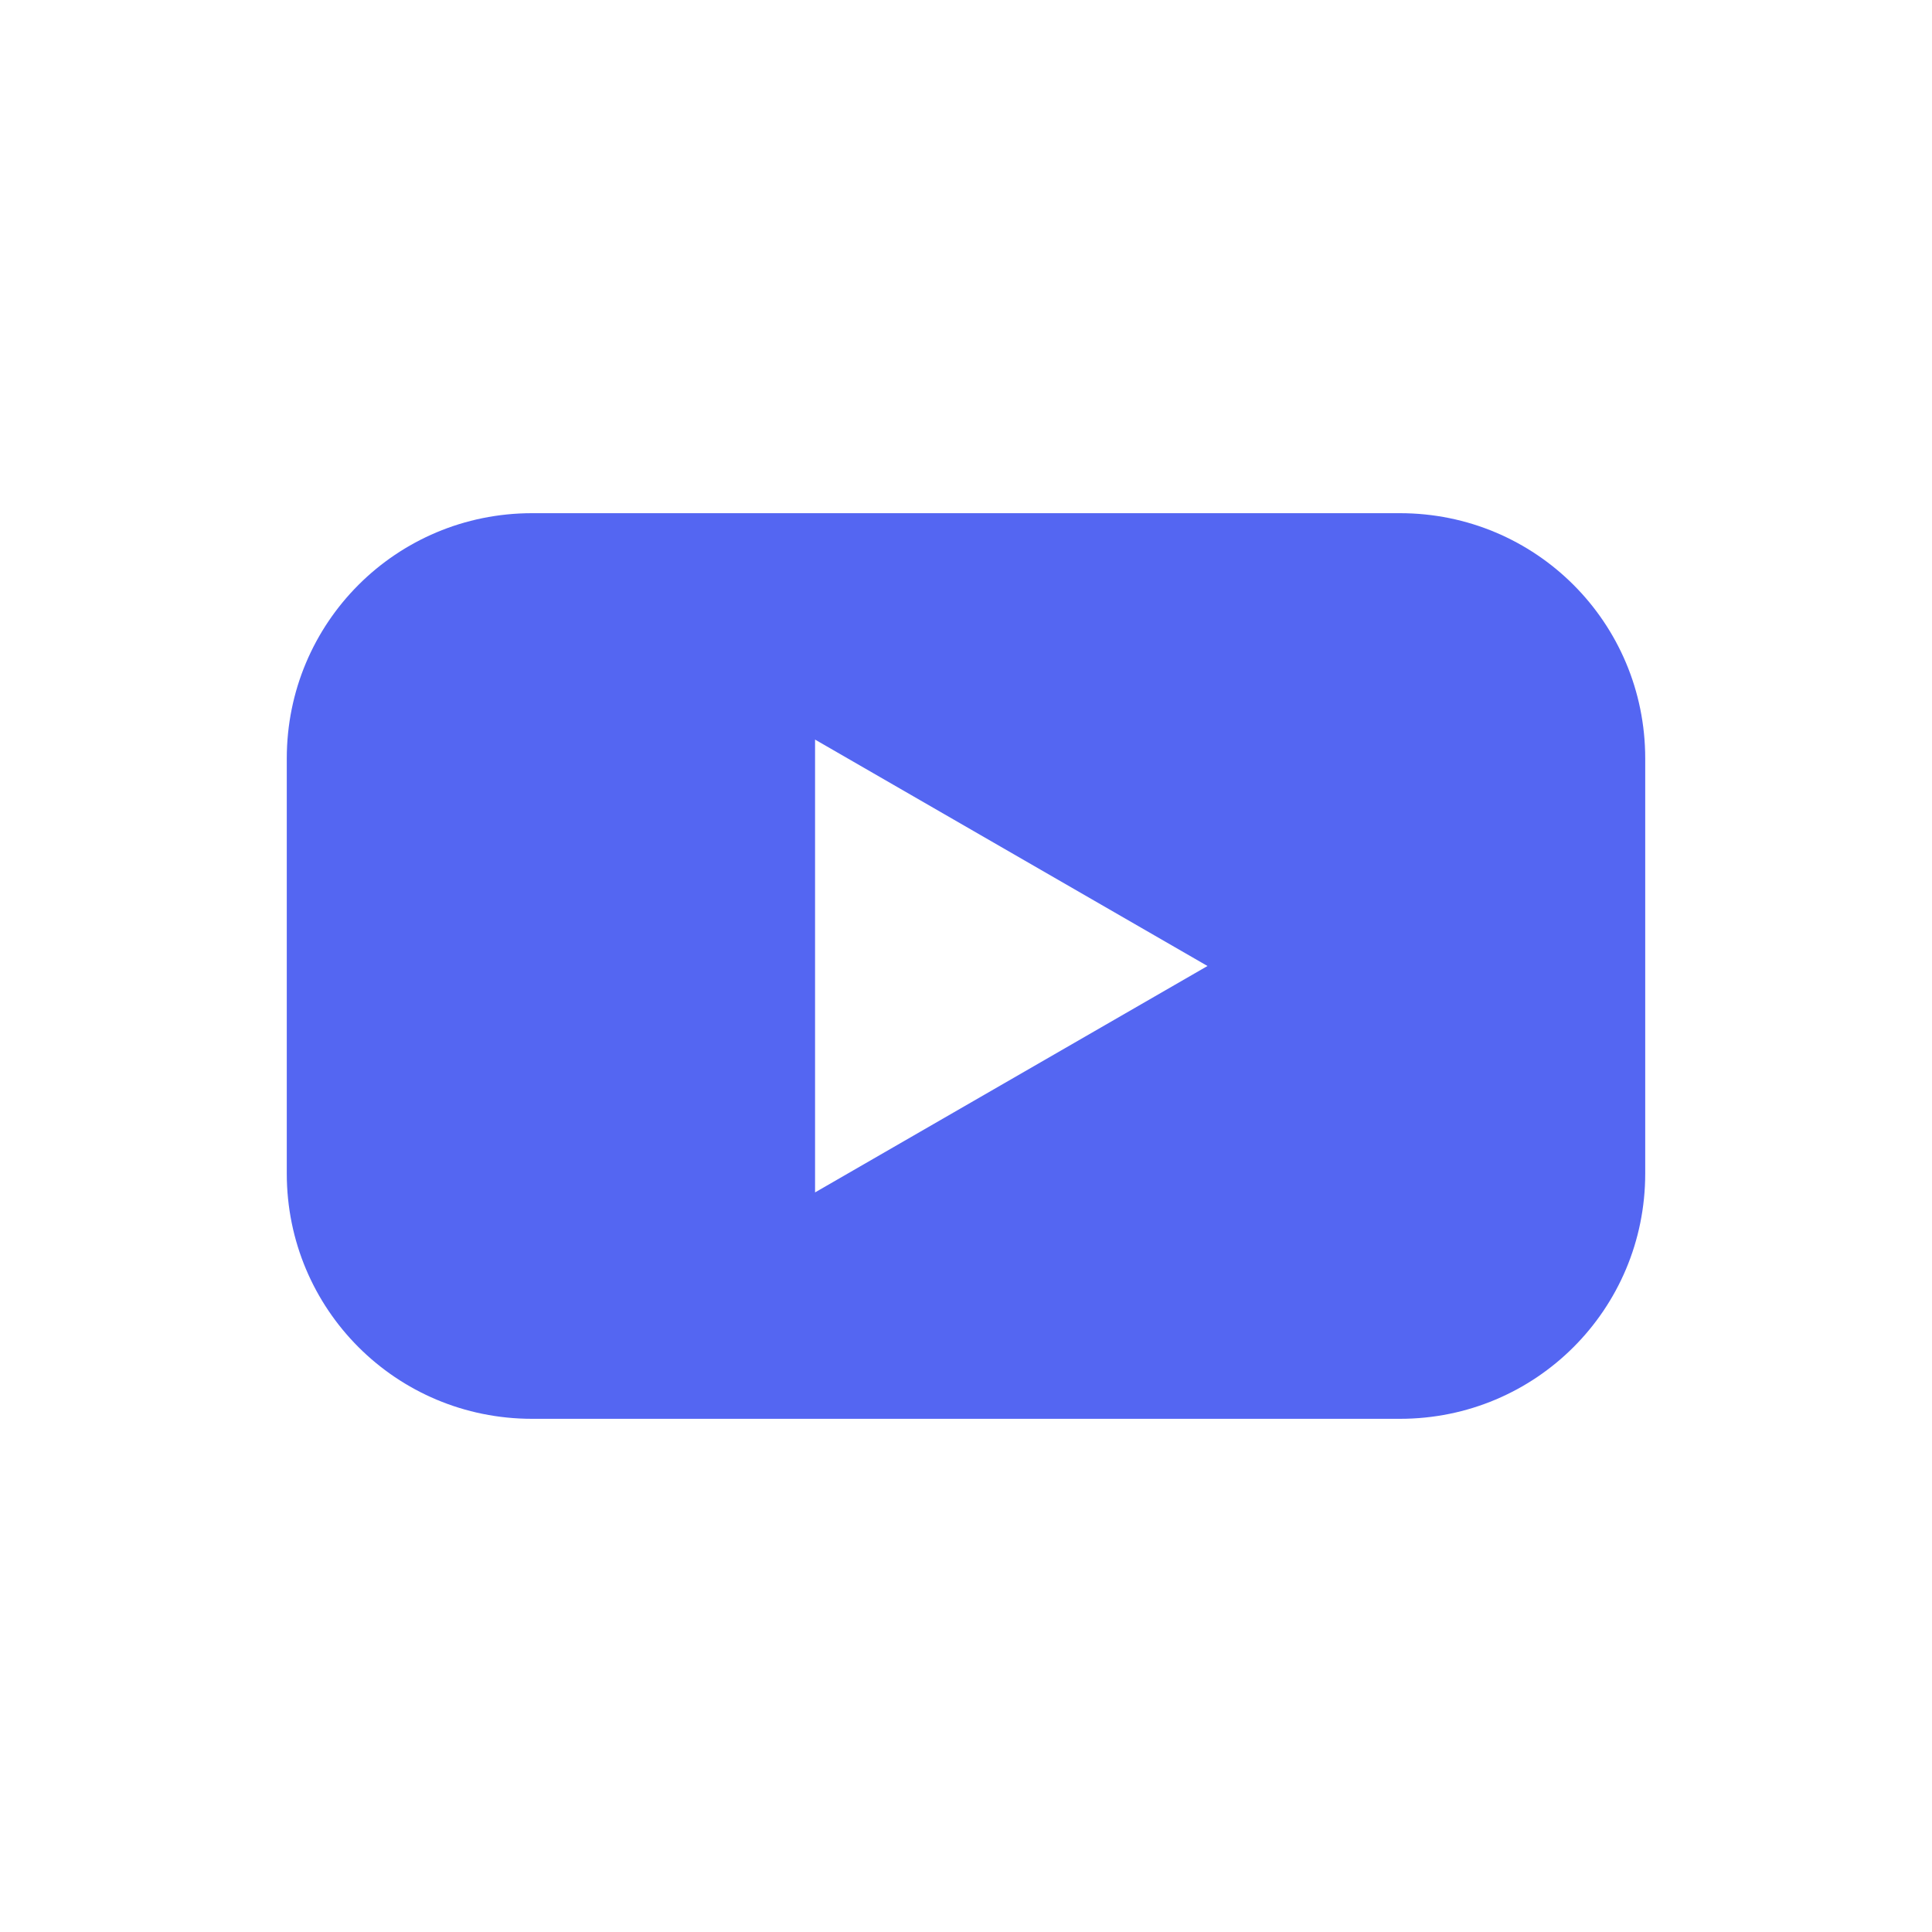
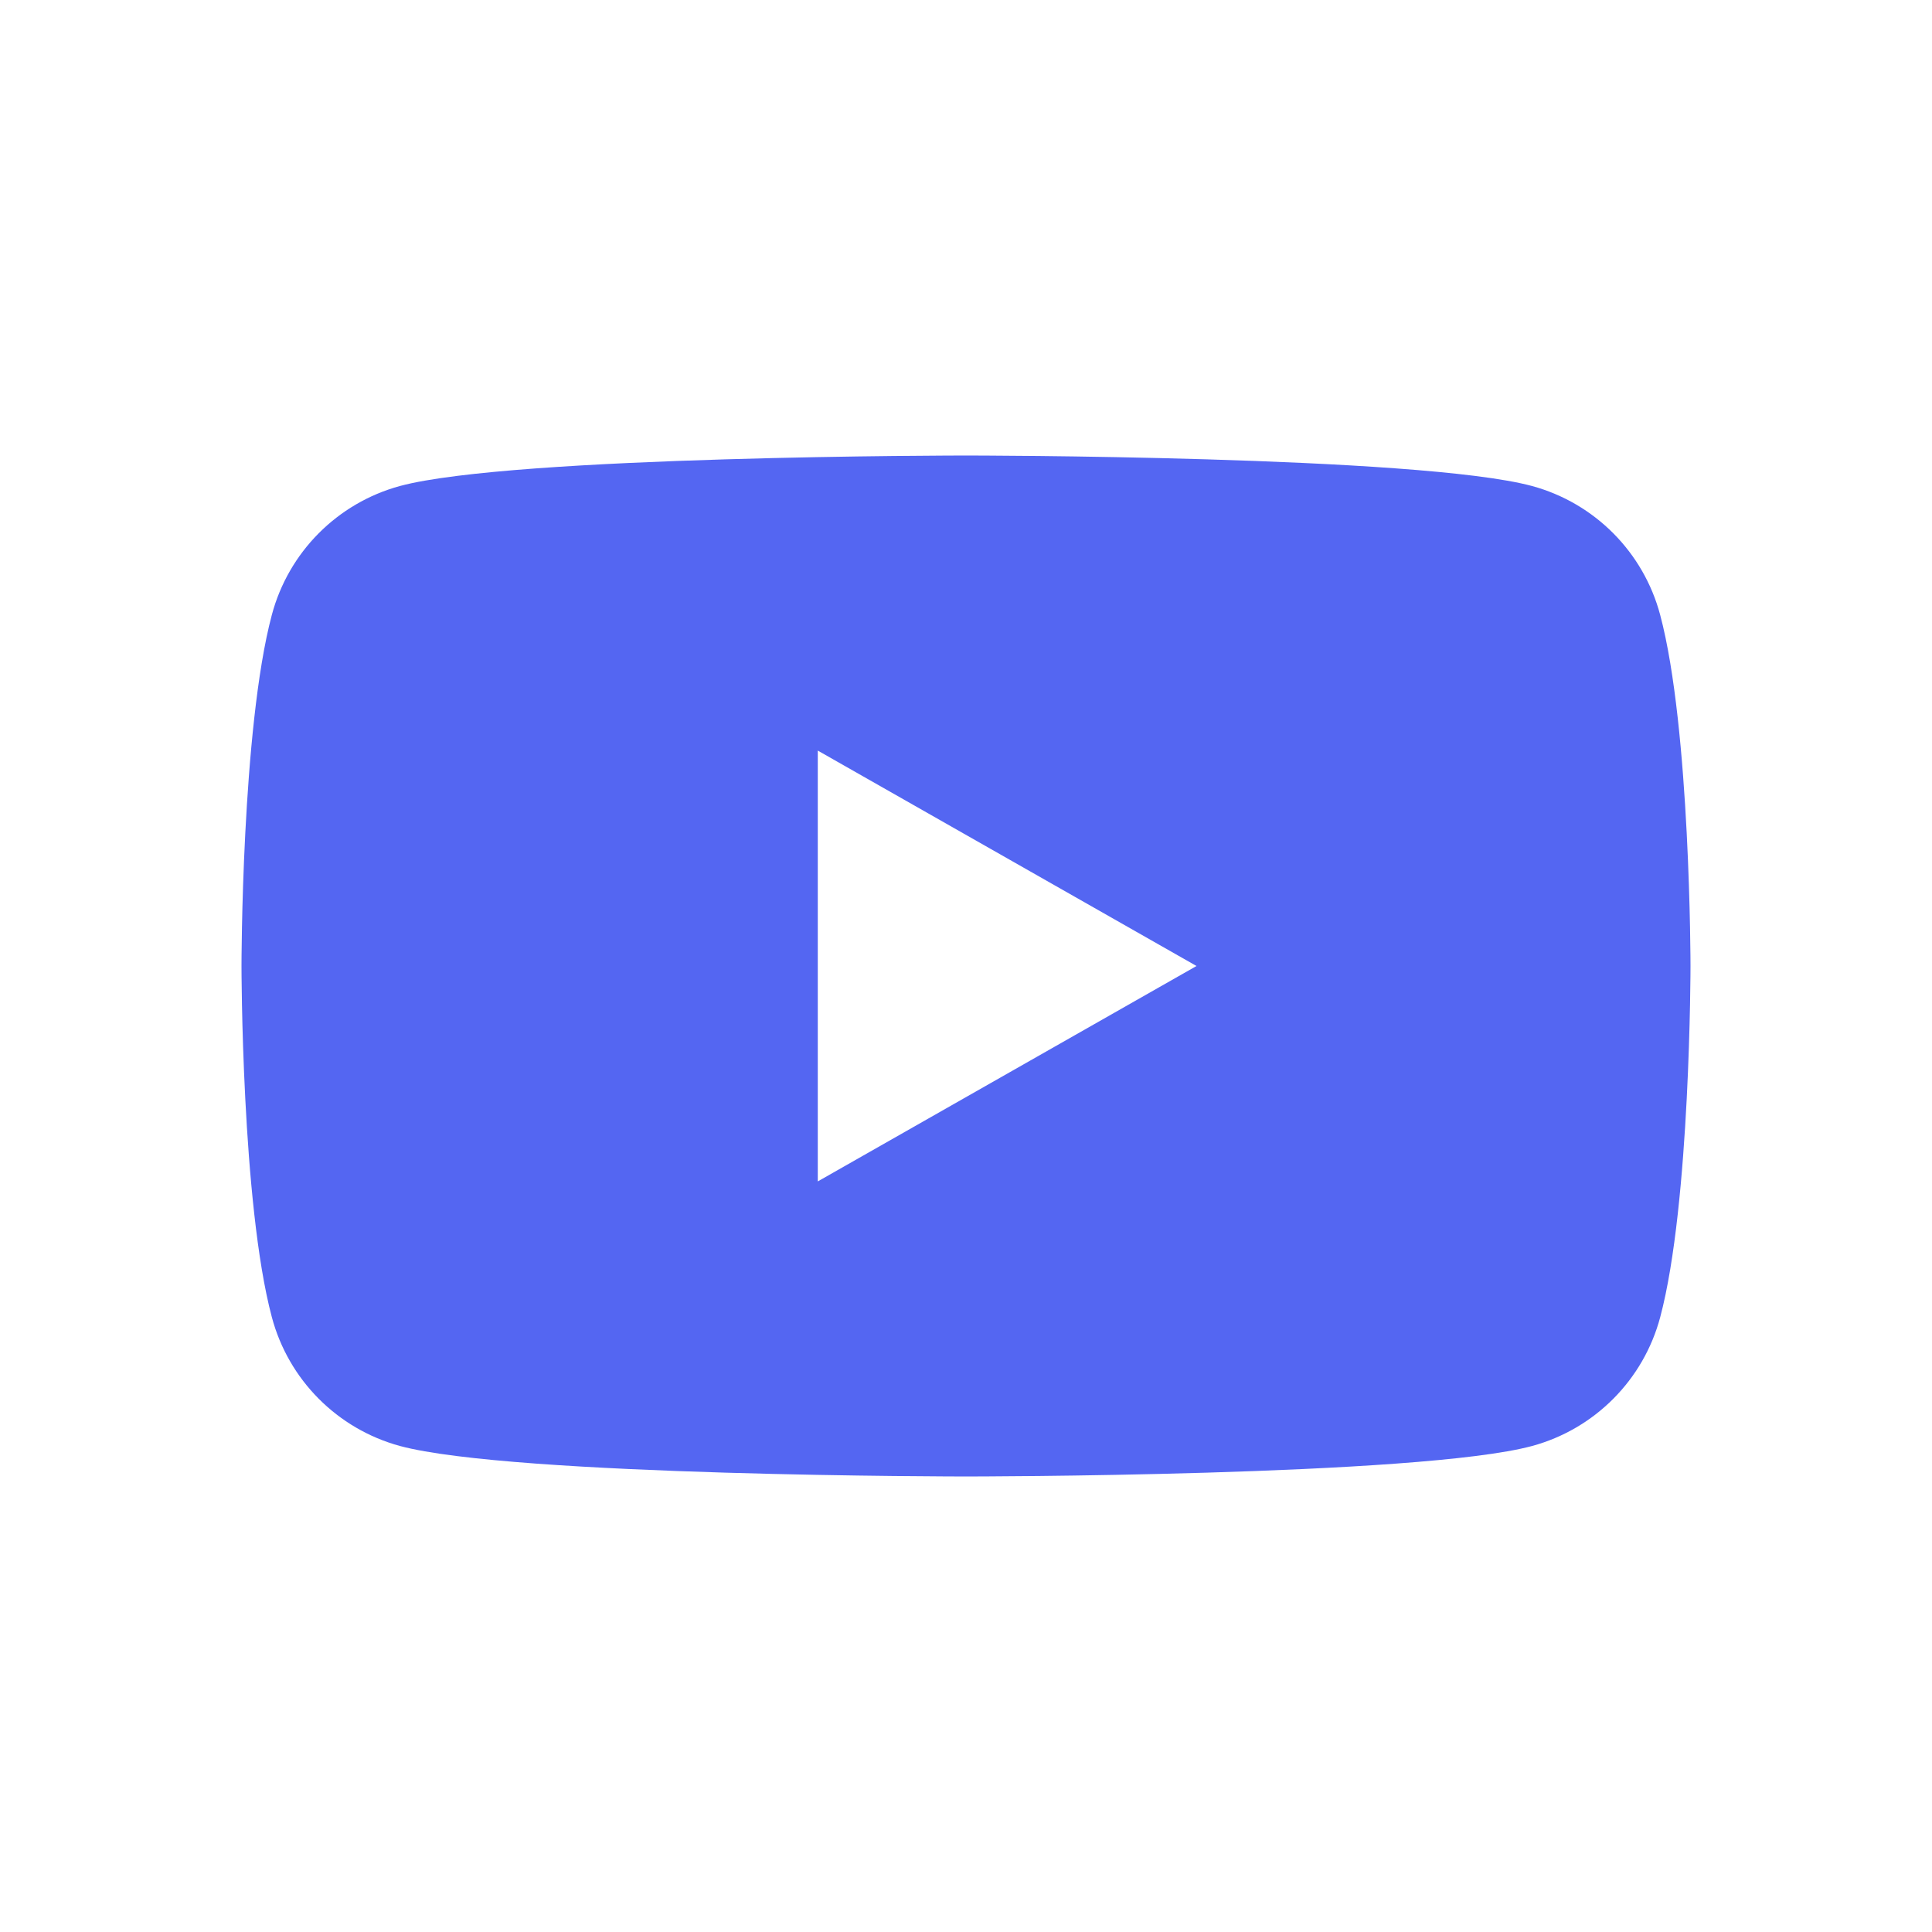
<svg xmlns="http://www.w3.org/2000/svg" width="1024" height="1024" viewBox="0 0 1024 1024">
-   <path fill-rule="evenodd" d="M 282 272 H 742 C 814 272 872 330 872 402 V 622 C 872 694 814 752 742 752 H 282 C 210 752 152 694 152 622 V 402 C 152 330 210 272 282 272 Z M 432 392 V 632 L 640 512 Z" fill="#5466F2" />
+   <path transform="translate(128 128) scale(32)" fill-rule="evenodd" d="M23.498 6.186a3.016 3.016 0 0 0-2.122-2.136C19.505 3.545 12 3.545 12 3.545s-7.505 0-9.377.505A3.017 3.017 0 0 0 .502 6.186C0 8.07 0 12 0 12s0 3.93.502 5.814a3.016 3.016 0 0 0 2.122 2.136c1.871.505 9.376.505 9.376.505s7.505 0 9.377-.505a3.015 3.015 0 0 0 2.122-2.136C24 15.93 24 12 24 12s0-3.93-.502-5.814zM9.545 15.568V8.432L15.818 12l-6.273 3.568z" fill="#5466F2" />
</svg>
